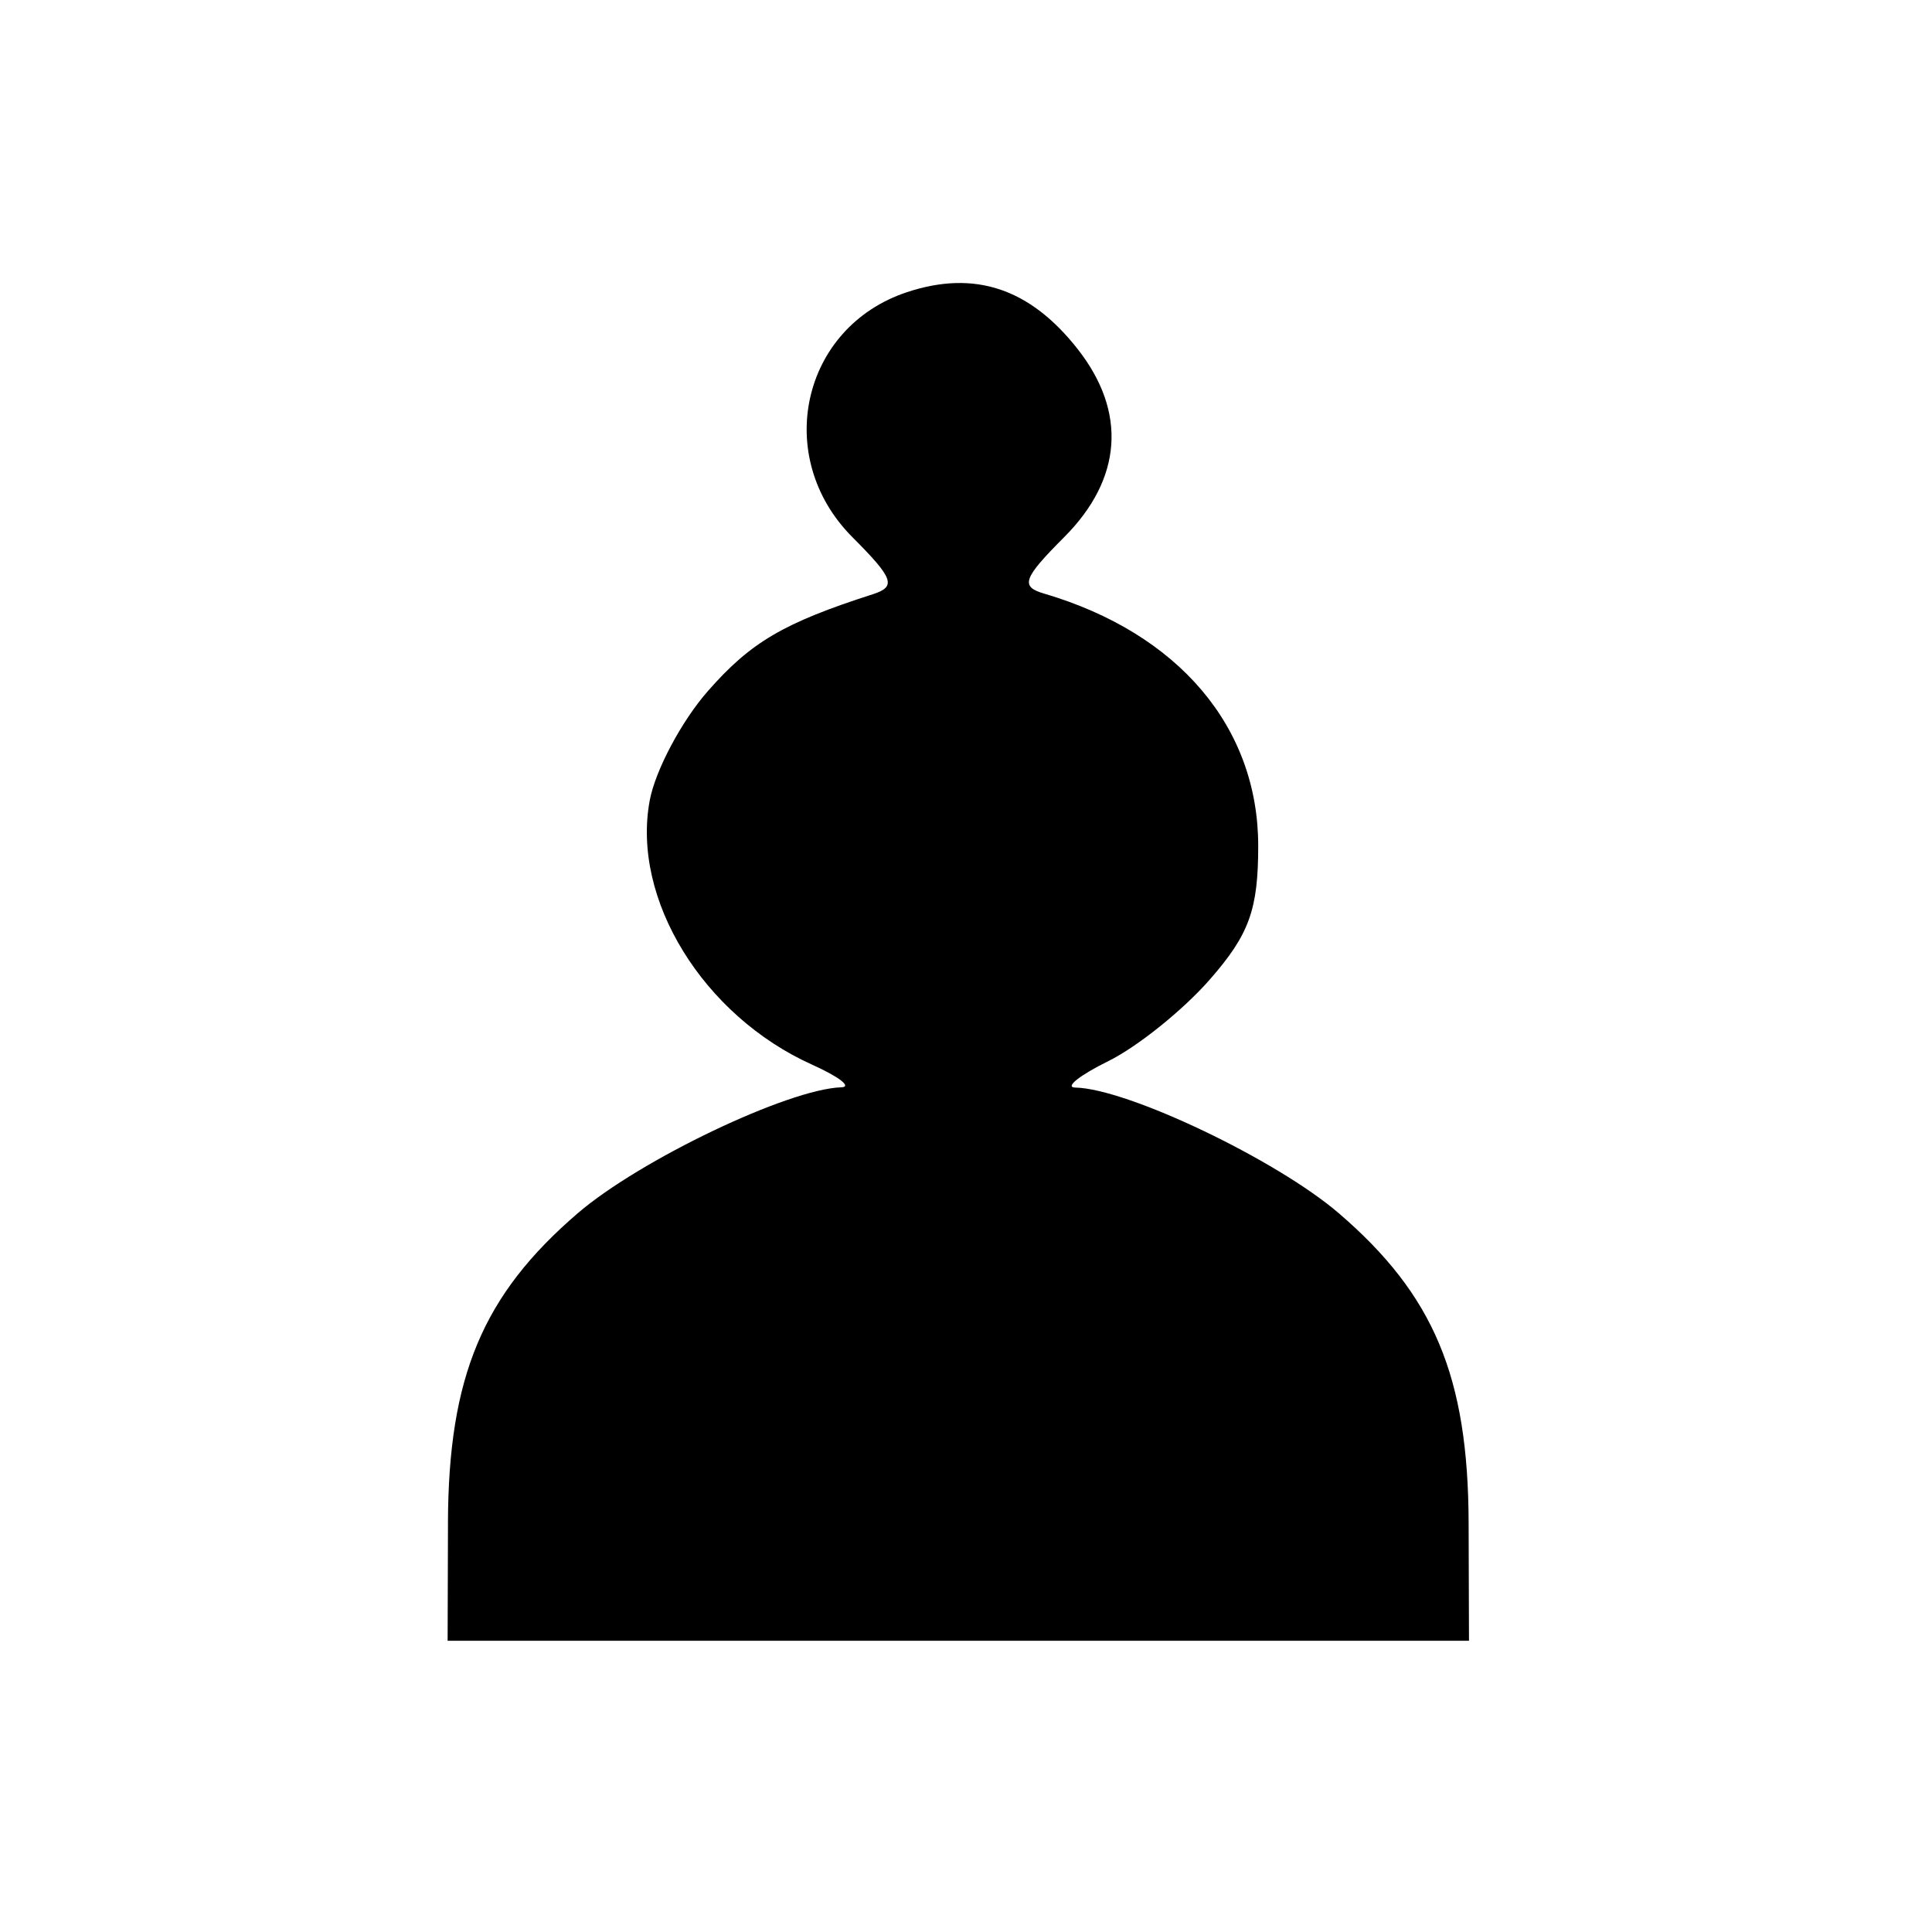
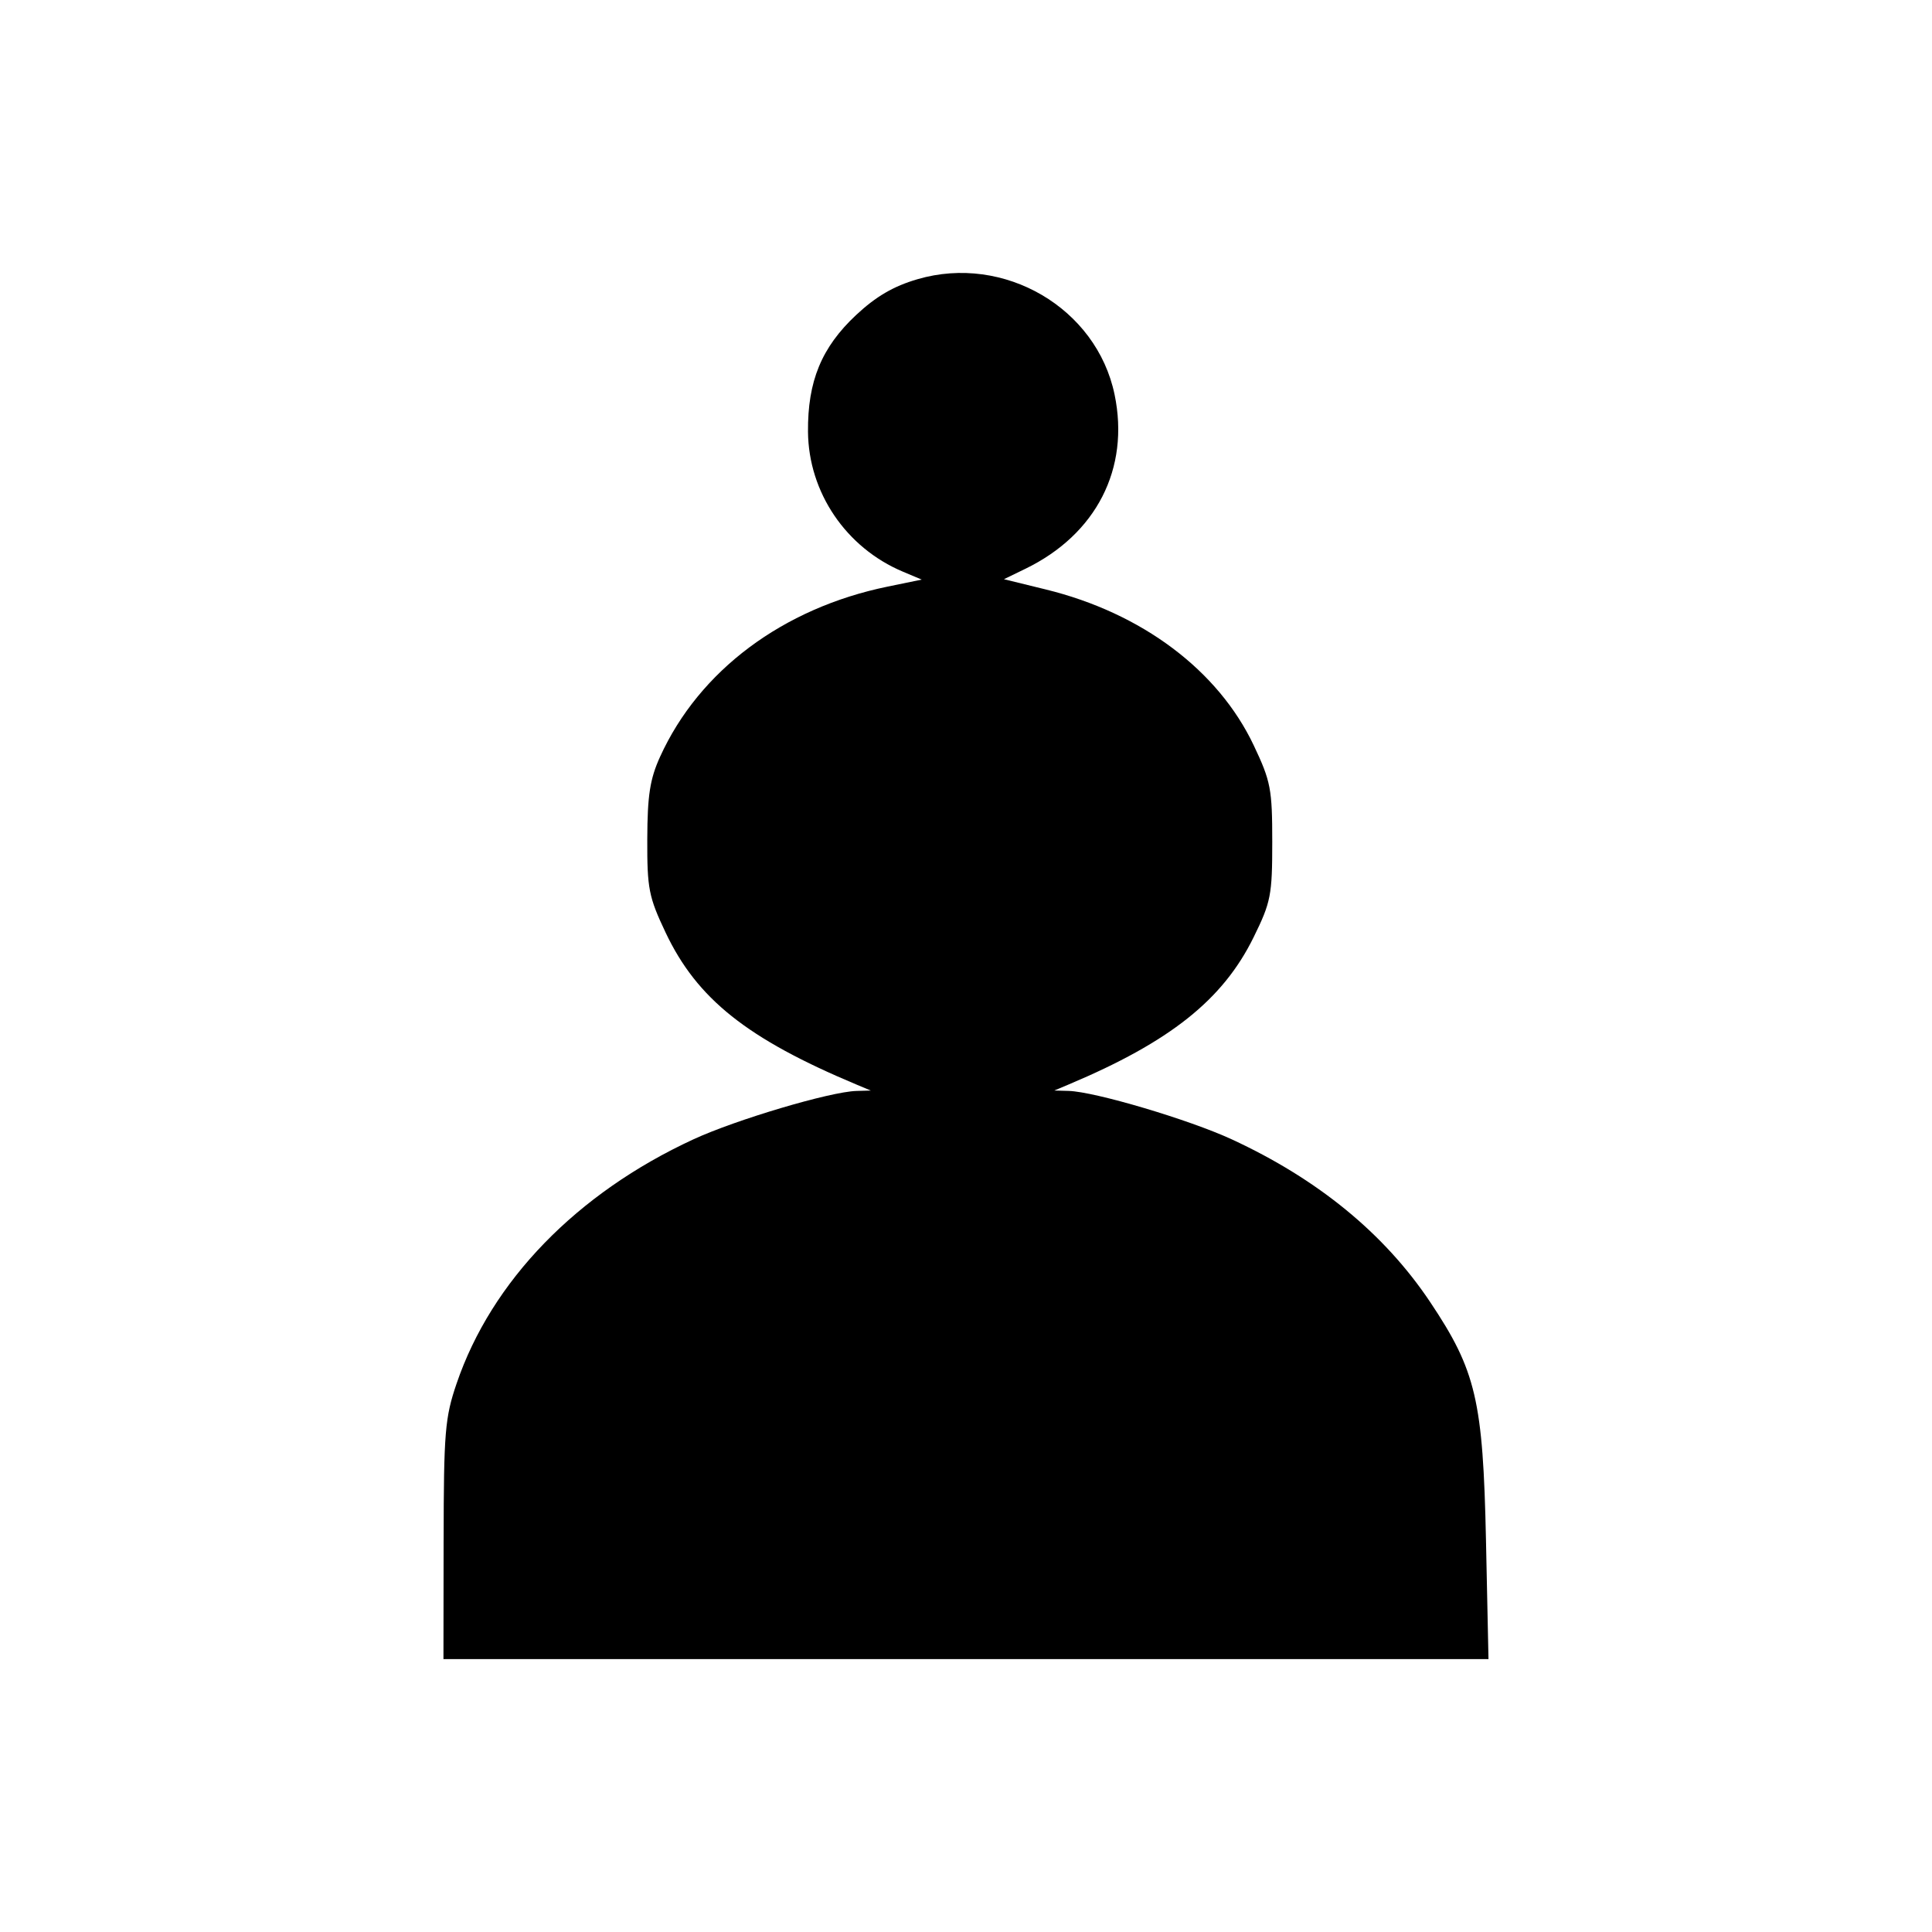
<svg xmlns="http://www.w3.org/2000/svg" width="64px" height="64px" id="svg2985" version="1.1">
  <defs id="defs2987" />
  <g id="layer1">
-     <path style="fill:#000000" d="m 14.839,50.446 c 0.015,-4.844 1.151,-7.553 4.303,-10.259 2.058,-1.766 6.969,-4.112 8.729,-4.169 0.358,-0.012 -0.074,-0.347 -0.96,-0.745 -3.621,-1.627 -5.998,-5.492 -5.388,-8.757 0.186,-0.995 1.05,-2.623 1.921,-3.617 1.422,-1.624 2.511,-2.264 5.463,-3.212 0.794,-0.255 0.7,-0.518 -0.671,-1.894 -2.647,-2.654 -1.686,-6.958 1.811,-8.115 2.238,-0.741 4.073,-0.128 5.655,1.889 1.634,2.084 1.475,4.297 -0.449,6.226 -1.364,1.367 -1.46,1.637 -0.671,1.869 4.456,1.311 7.098,4.422 7.098,8.36 0,2.113 -0.298,2.935 -1.605,4.428 -0.883,1.009 -2.393,2.223 -3.357,2.699 -0.963,0.476 -1.458,0.871 -1.1,0.878 1.724,0.032 6.661,2.386 8.729,4.161 3.152,2.706 4.289,5.415 4.303,10.259 l 0.012,3.905 -16.917,0 -16.917,0 0.012,-3.905 z" id="path3140" />
+     <path style="fill:#000000" d="m 14.696,51.018 c 0.004,-3.575 0.044,-4.059 0.43,-5.188 1.157,-3.395 3.976,-6.301 7.844,-8.088 1.41,-0.652 4.534,-1.579 5.401,-1.603 l 0.475,-0.013 -0.475,-0.199 c -3.625,-1.519 -5.281,-2.838 -6.322,-5.035 -0.559,-1.181 -0.613,-1.453 -0.607,-3.1 0.005,-1.447 0.089,-1.988 0.425,-2.726 1.297,-2.852 4.065,-4.921 7.537,-5.634 l 1.129,-0.232 -0.624,-0.263 c -1.883,-0.792 -3.126,-2.625 -3.143,-4.635 -0.014,-1.674 0.449,-2.796 1.594,-3.867 0.658,-0.615 1.239,-0.954 2.034,-1.186 2.87,-0.839 5.933,0.954 6.528,3.822 0.509,2.451 -0.605,4.628 -2.951,5.769 l -0.714,0.347 1.387,0.34 c 3.182,0.78 5.709,2.675 6.889,5.167 0.563,1.188 0.612,1.446 0.612,3.196 0,1.766 -0.045,1.995 -0.621,3.165 -1.017,2.065 -2.764,3.455 -6.124,4.87 l -0.475,0.2 0.475,0.013 c 0.867,0.024 3.991,0.951 5.401,1.603 2.858,1.321 5.06,3.125 6.573,5.388 1.522,2.275 1.753,3.261 1.851,7.889 l 0.083,3.942 -17.309,0 -17.309,0 0.005,-3.942 z" id="path3127" />
  </g>
</svg>
